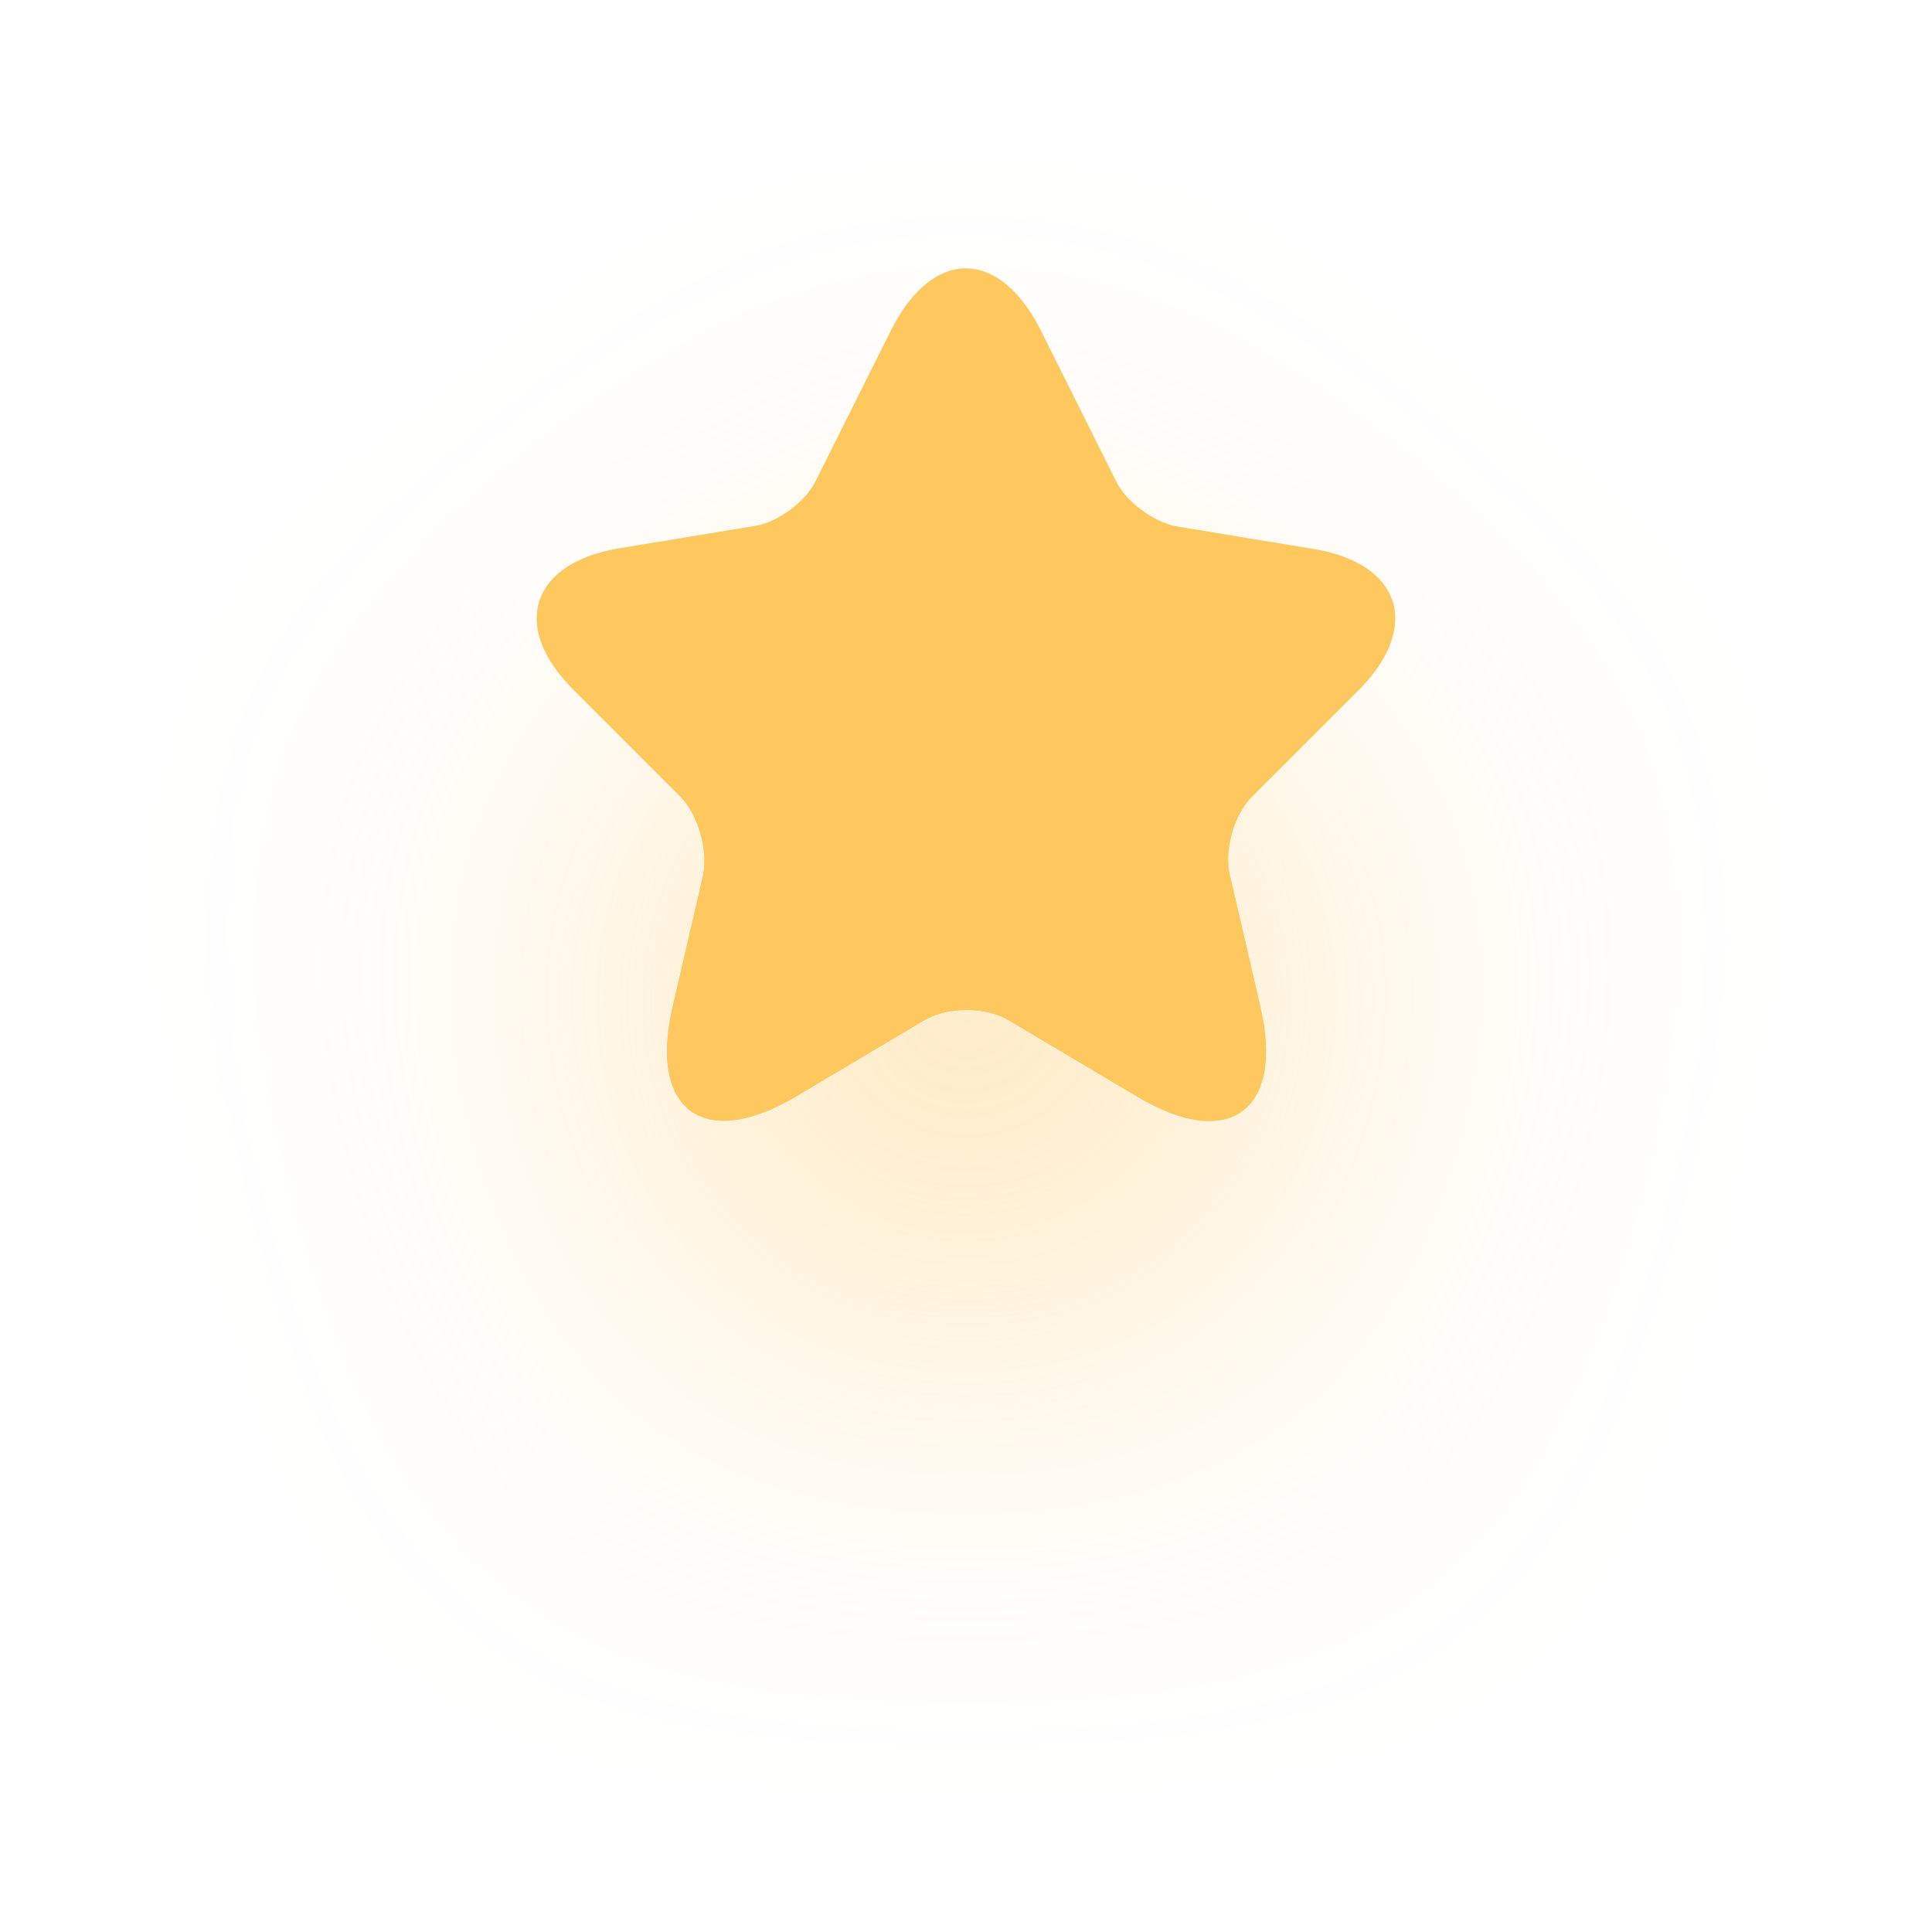
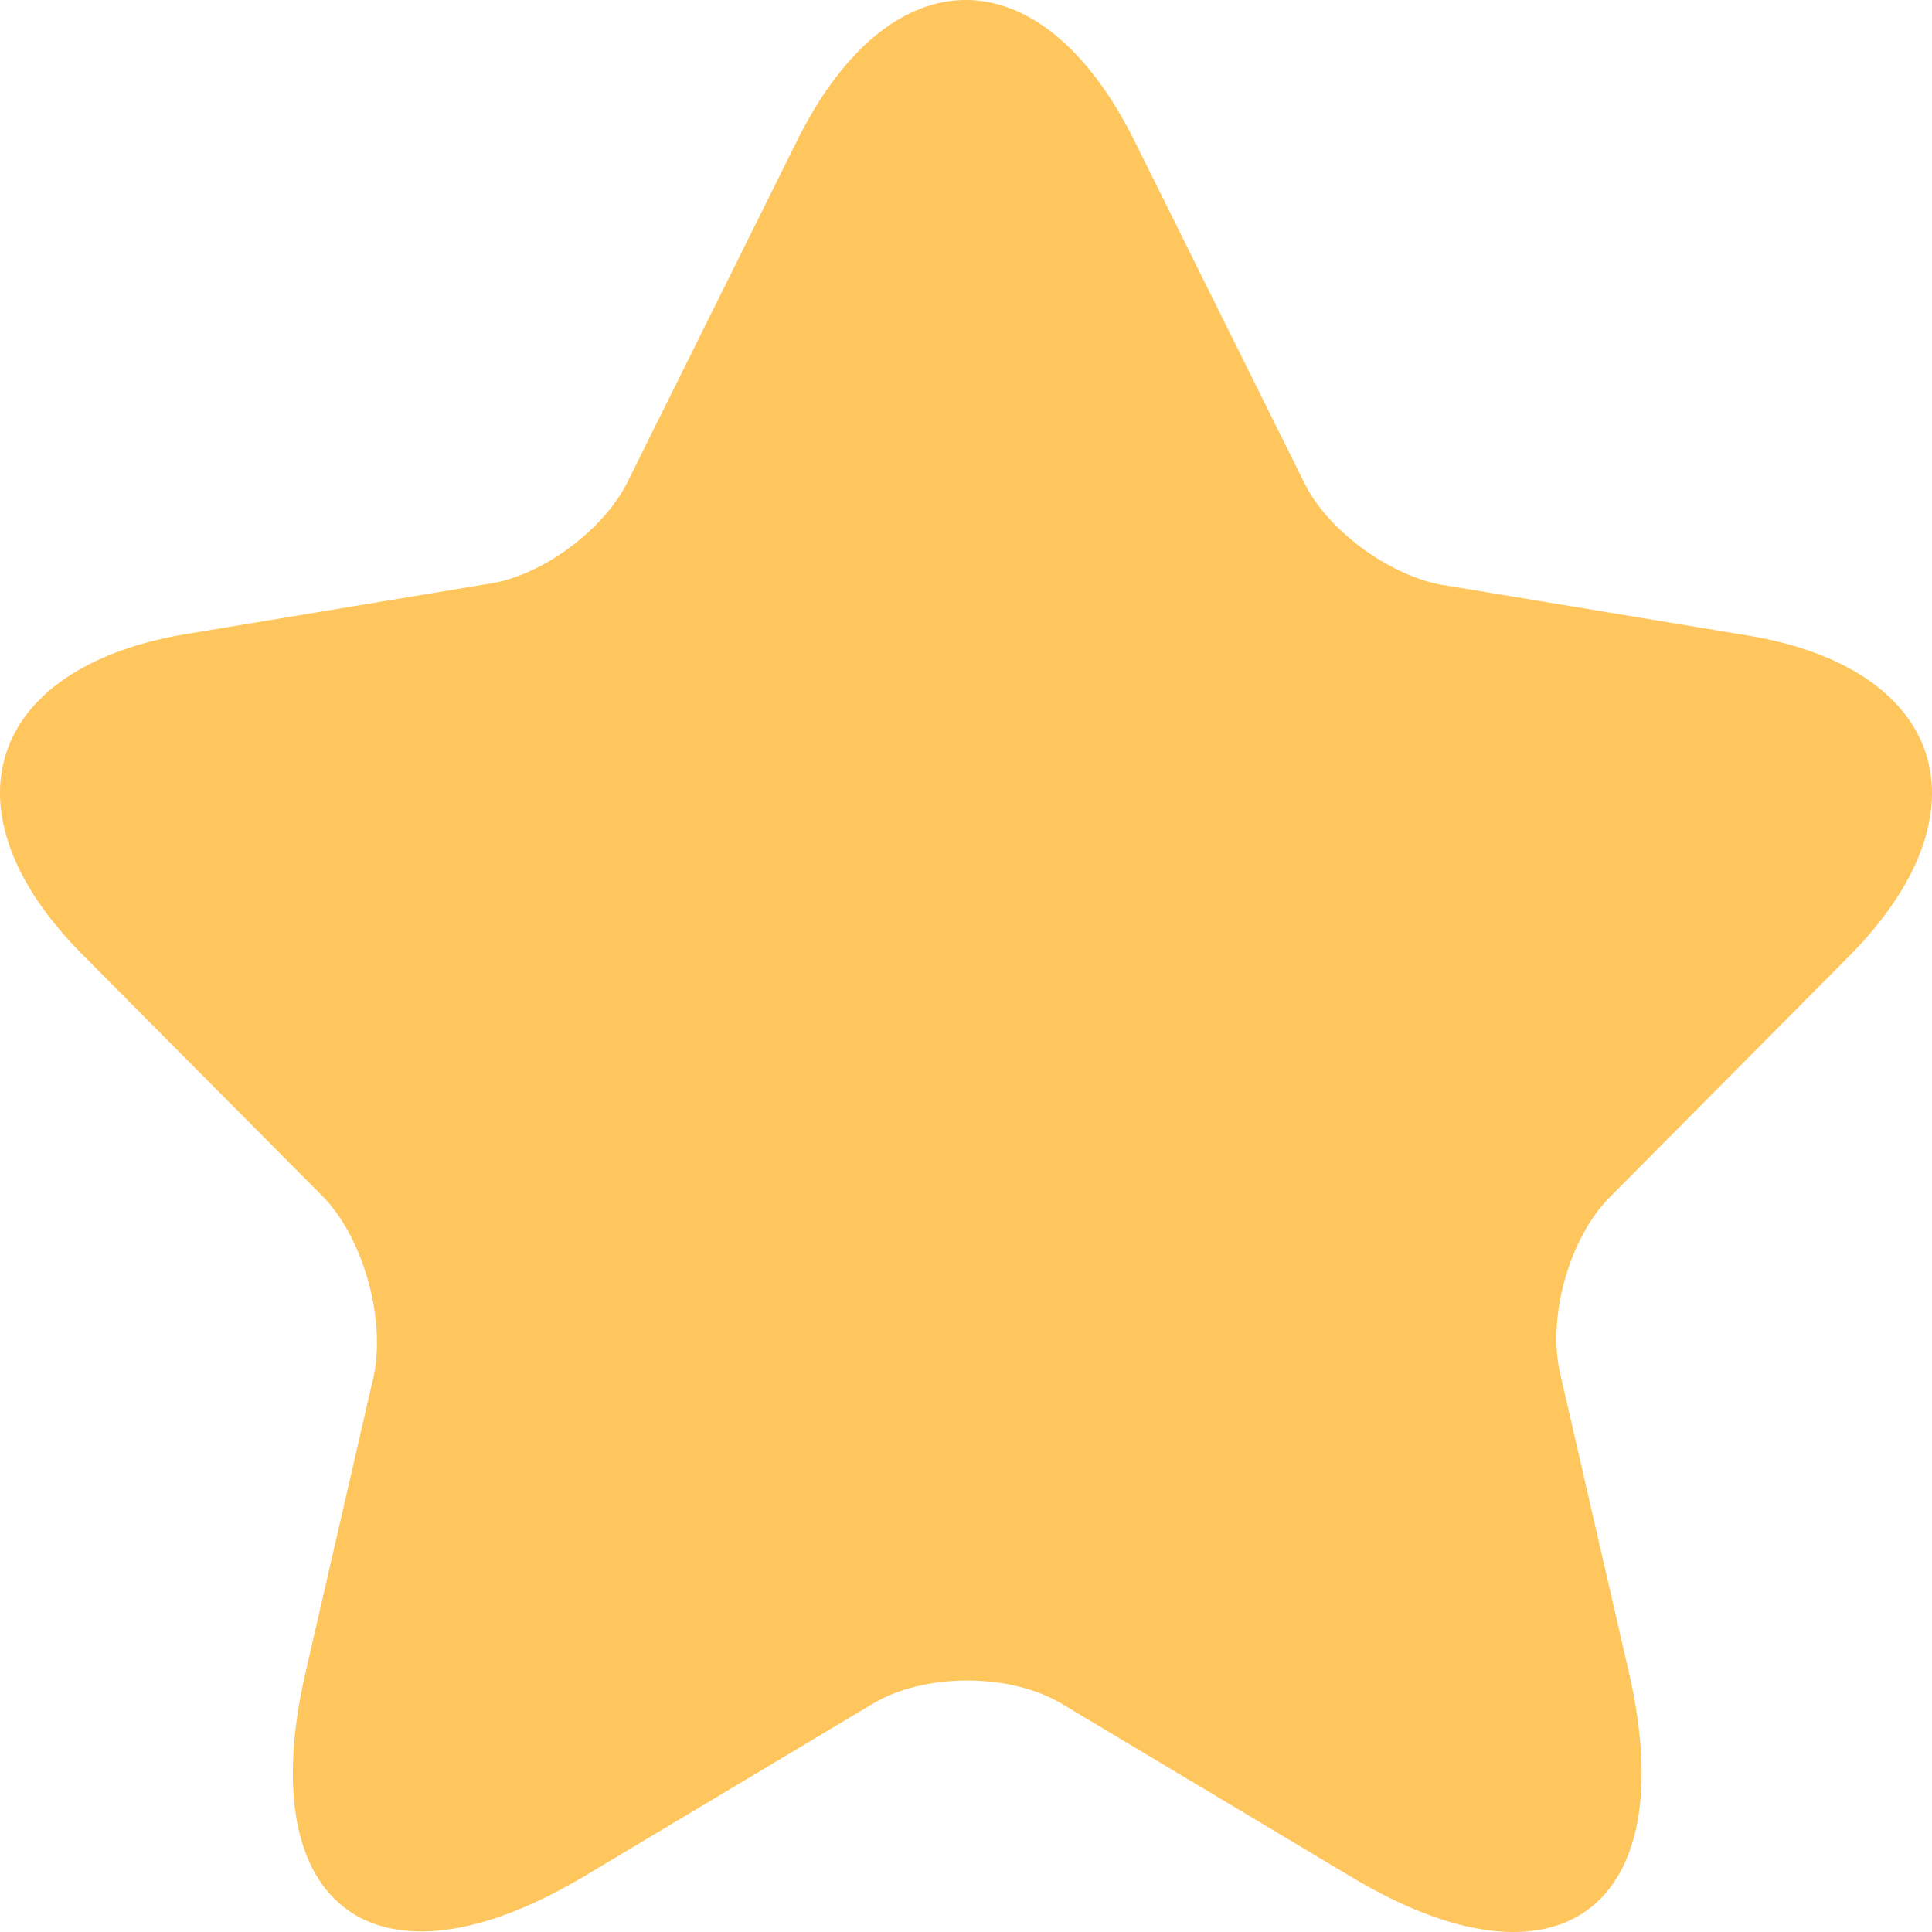
- <svg xmlns="http://www.w3.org/2000/svg" width="36" height="36" viewBox="0 0 36 36" fill="none">
-   <g filter="url(#filter0_d_3_66)">
-     <path d="M19.39 6.149L20.799 8.969C20.989 9.359 21.5 9.729 21.93 9.809L24.48 10.229C26.11 10.499 26.489 11.679 25.32 12.859L23.329 14.849C23 15.179 22.809 15.829 22.919 16.299L23.489 18.759C23.939 20.699 22.899 21.459 21.189 20.439L18.799 19.019C18.369 18.759 17.649 18.759 17.22 19.019L14.829 20.439C13.12 21.449 12.079 20.699 12.53 18.759L13.1 16.299C13.19 15.819 12.999 15.169 12.669 14.839L10.68 12.849C9.509 11.679 9.889 10.499 11.52 10.219L14.069 9.799C14.499 9.729 15.009 9.349 15.2 8.959L16.61 6.139C17.38 4.619 18.619 4.619 19.39 6.149Z" fill="#FFC85E" />
-   </g>
-   <defs>
-     <filter id="filter0_d_3_66" x="0" y="0" width="35.999" height="35.892" filterUnits="userSpaceOnUse" color-interpolation-filters="sRGB">
-       <feFlood flood-opacity="0" result="BackgroundImageFix" />
-       <feColorMatrix in="SourceAlpha" type="matrix" values="0 0 0 0 0 0 0 0 0 0 0 0 0 0 0 0 0 0 127 0" result="hardAlpha" />
-       <feOffset dy="5" />
-       <feGaussianBlur stdDeviation="5" />
-       <feComposite in2="hardAlpha" operator="out" />
-       <feColorMatrix type="matrix" values="0 0 0 0 0.996 0 0 0 0 0.776 0 0 0 0 0.361 0 0 0 0.4 0" />
-       <feBlend mode="normal" in2="BackgroundImageFix" result="effect1_dropShadow_3_66" />
-       <feBlend mode="normal" in="SourceGraphic" in2="effect1_dropShadow_3_66" result="shape" />
-     </filter>
-   </defs>
+ <svg xmlns="http://www.w3.org/2000/svg" width="15" height="15" viewBox="0 0 15 15" fill="none">
+   <path d="M8.803 1.084L10.125 3.746C10.303 4.114 10.781 4.463 11.185 4.539L13.575 4.935C15.104 5.19 15.46 6.304 14.363 7.417L12.497 9.296C12.188 9.607 12.01 10.221 12.113 10.664L12.647 12.986C13.069 14.817 12.094 15.535 10.491 14.572L8.25 13.232C7.847 12.986 7.172 12.986 6.769 13.232L4.528 14.572C2.925 15.525 1.95 14.817 2.372 12.986L2.906 10.664C2.99 10.211 2.812 9.598 2.503 9.286L0.637 7.408C-0.46 6.304 -0.104 5.19 1.425 4.926L3.815 4.529C4.219 4.463 4.697 4.105 4.875 3.736L6.197 1.075C6.919 -0.36 8.081 -0.36 8.803 1.084Z" fill="#FEC65C" />
</svg>
